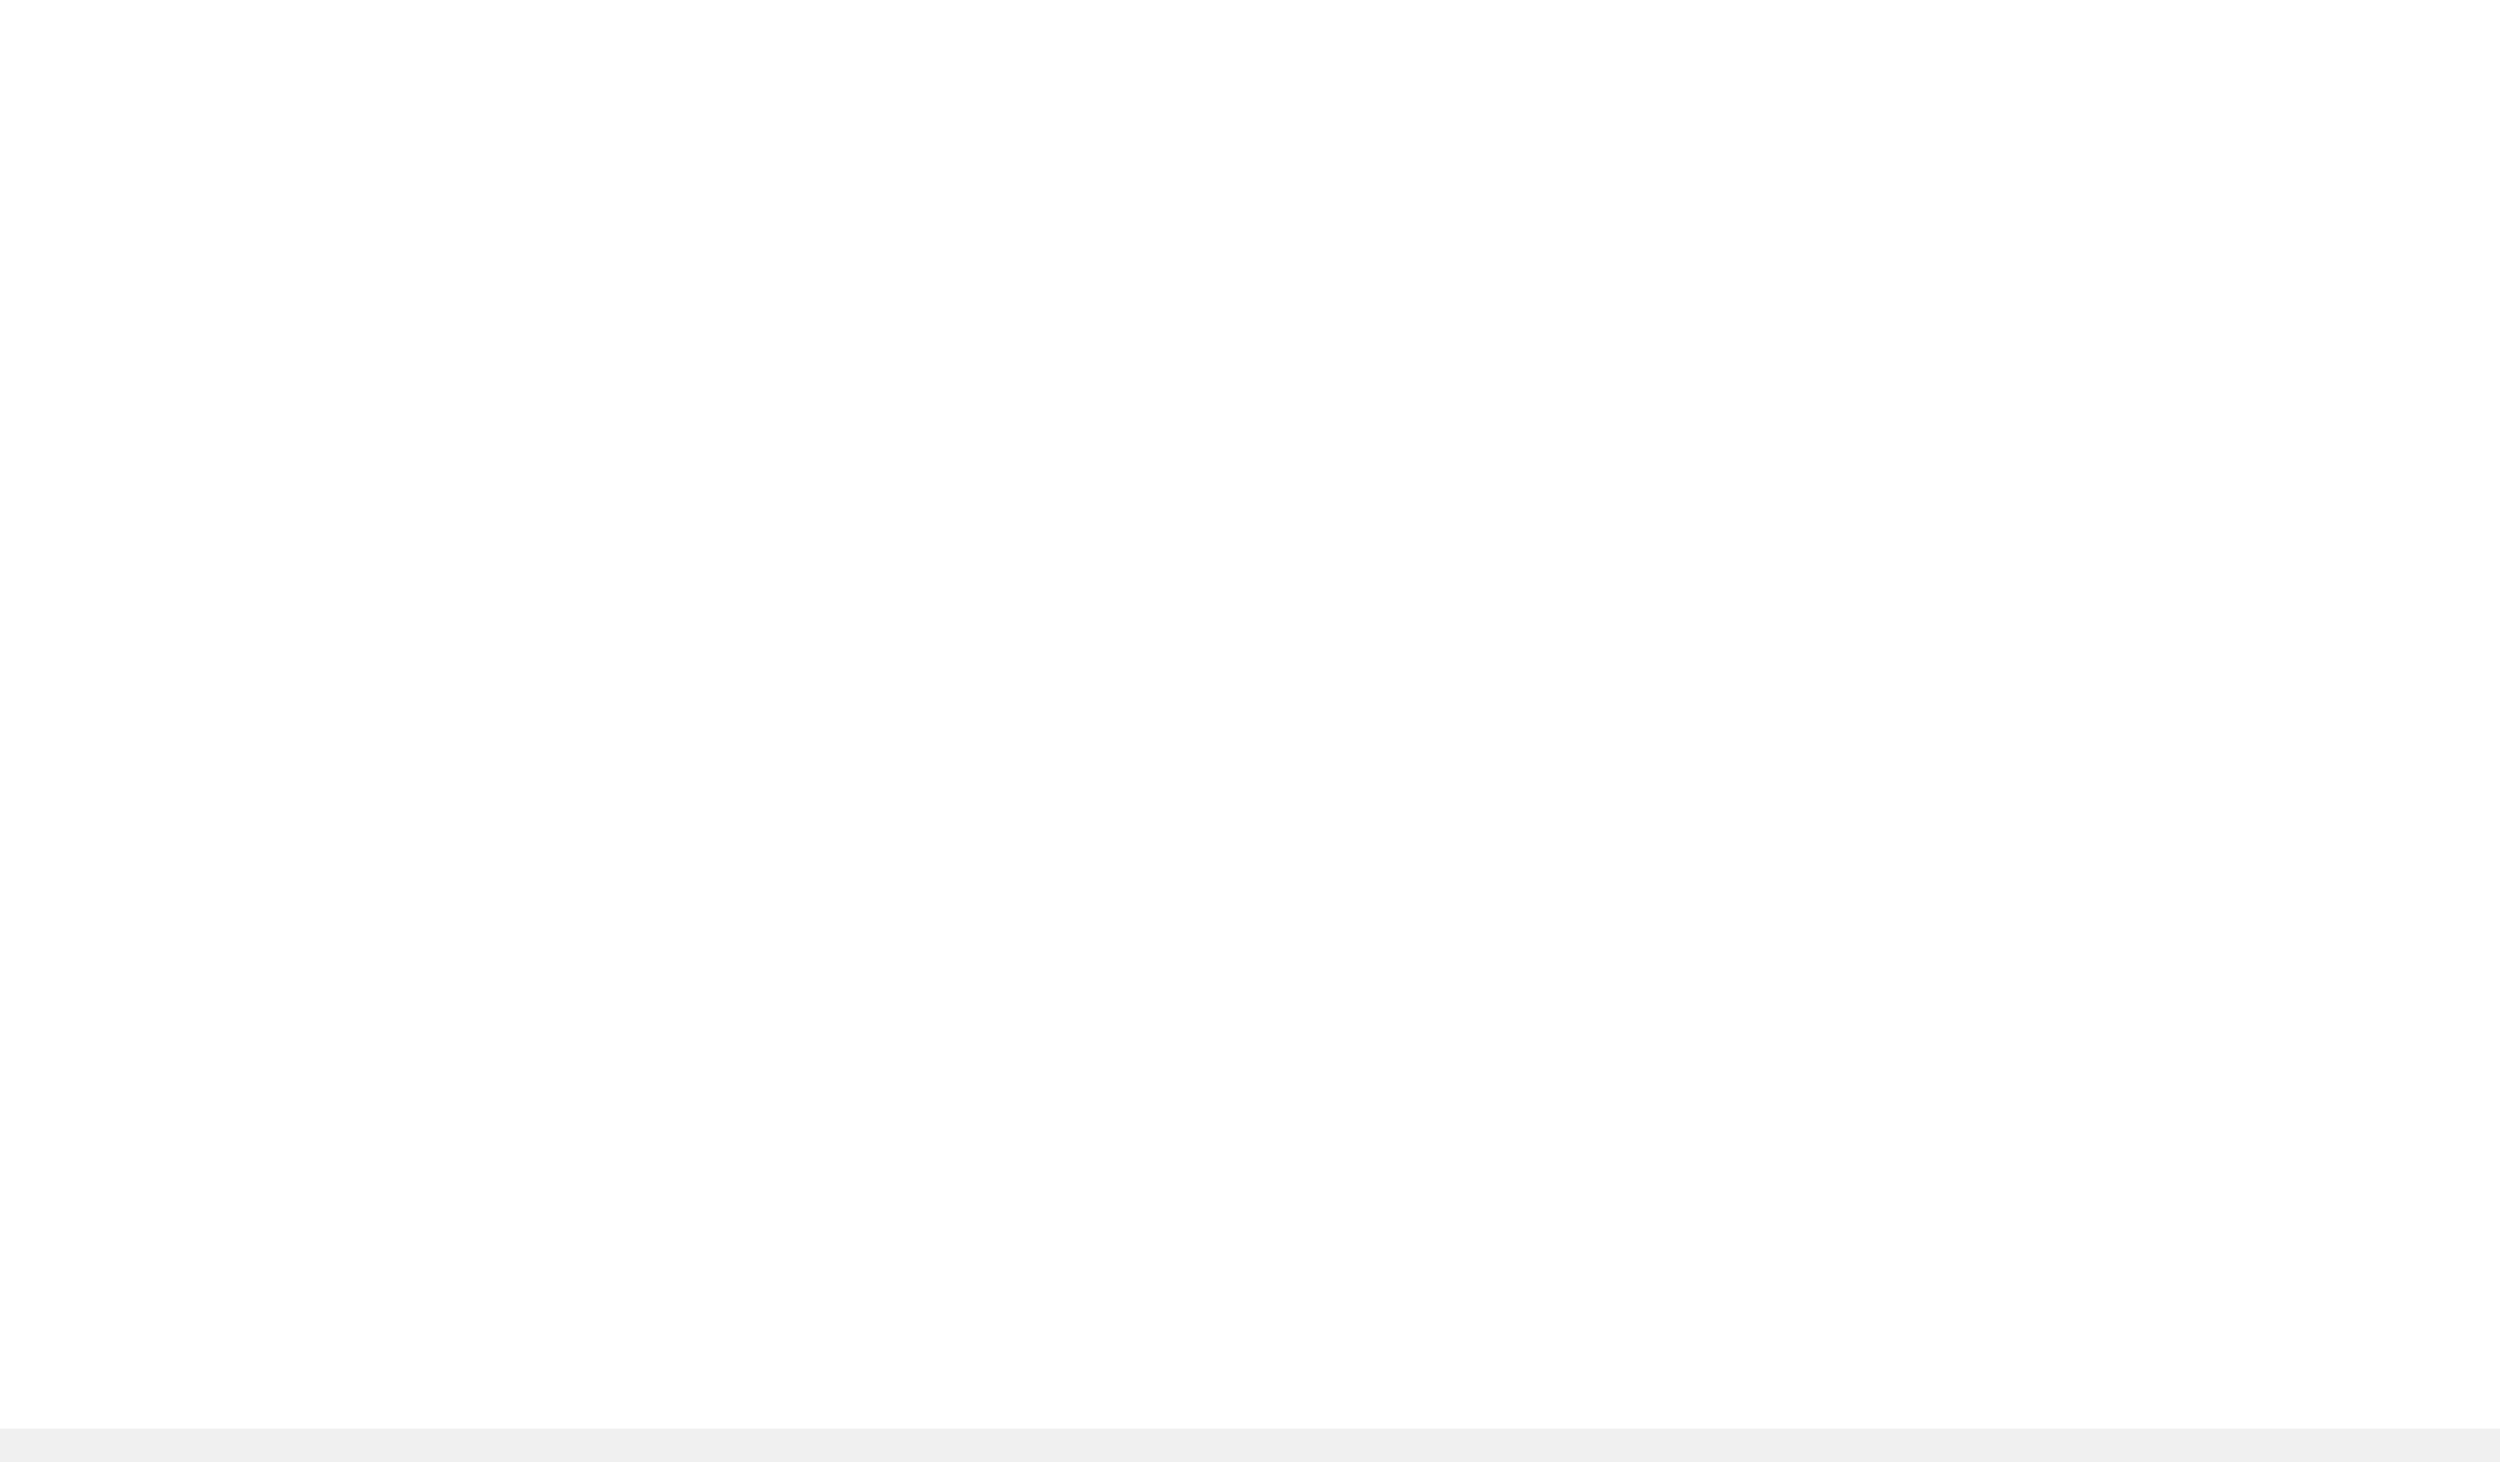
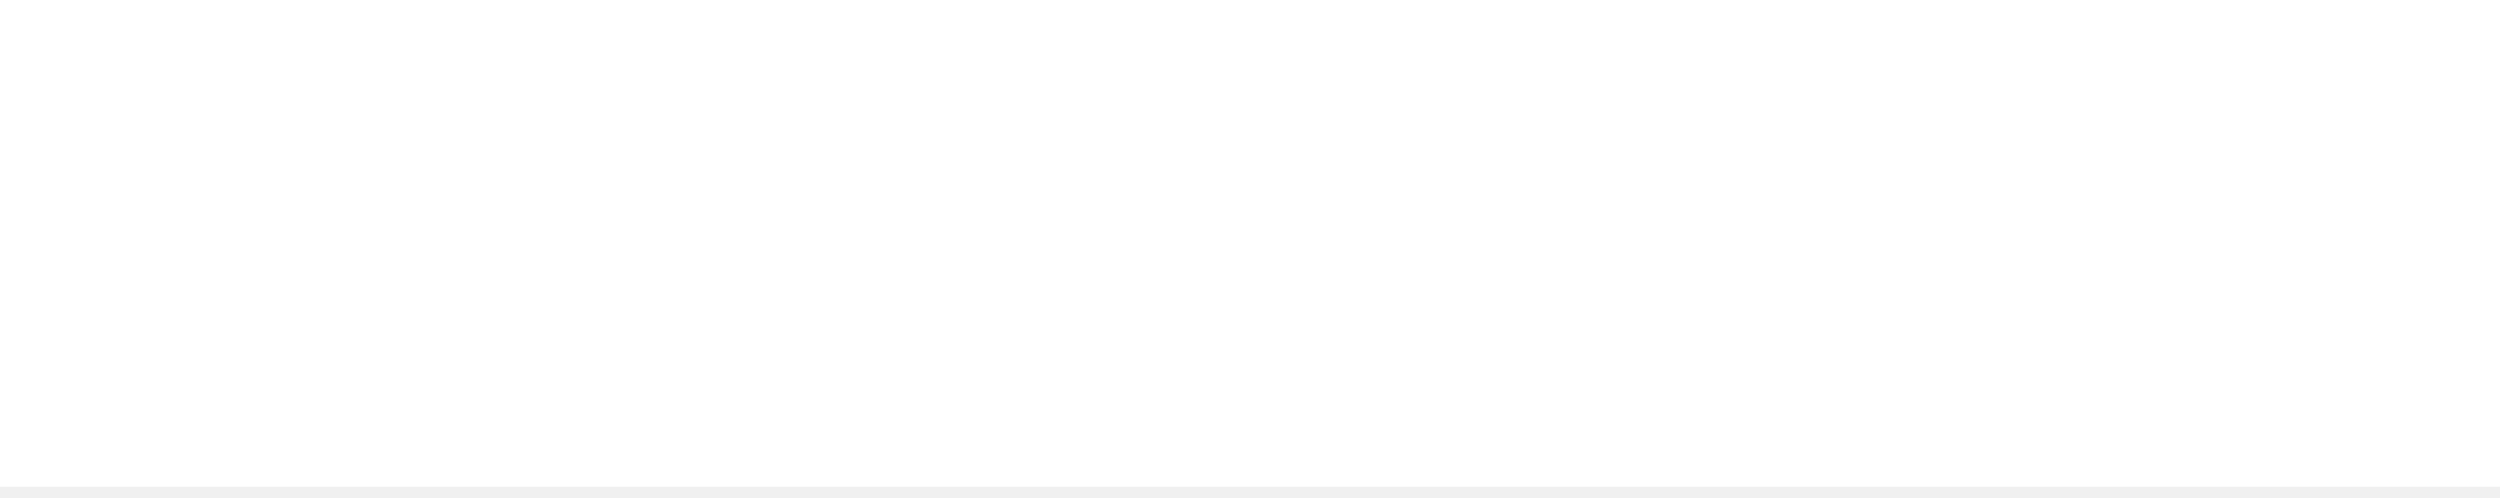
- <svg xmlns="http://www.w3.org/2000/svg" version="1.1" width="77px" height="45px">
-   <g transform="matrix(1 0 0 1 -298 1 )">
-     <path d="M 298 -1  L 375 -1  L 375 43  L 298 43  L 298 -1  Z " fill-rule="nonzero" fill="#ffffff" stroke="none" />
+ <svg xmlns="http://www.w3.org/2000/svg" version="1.1" width="226px" height="45px">
+   <g transform="matrix(1 0 0 1 -72 0 )">
+     <path d="M 72 0  L 298 0  L 298 44  L 72 44  L 72 0  Z " fill-rule="nonzero" fill="#ffffff" stroke="none" />
  </g>
</svg>
